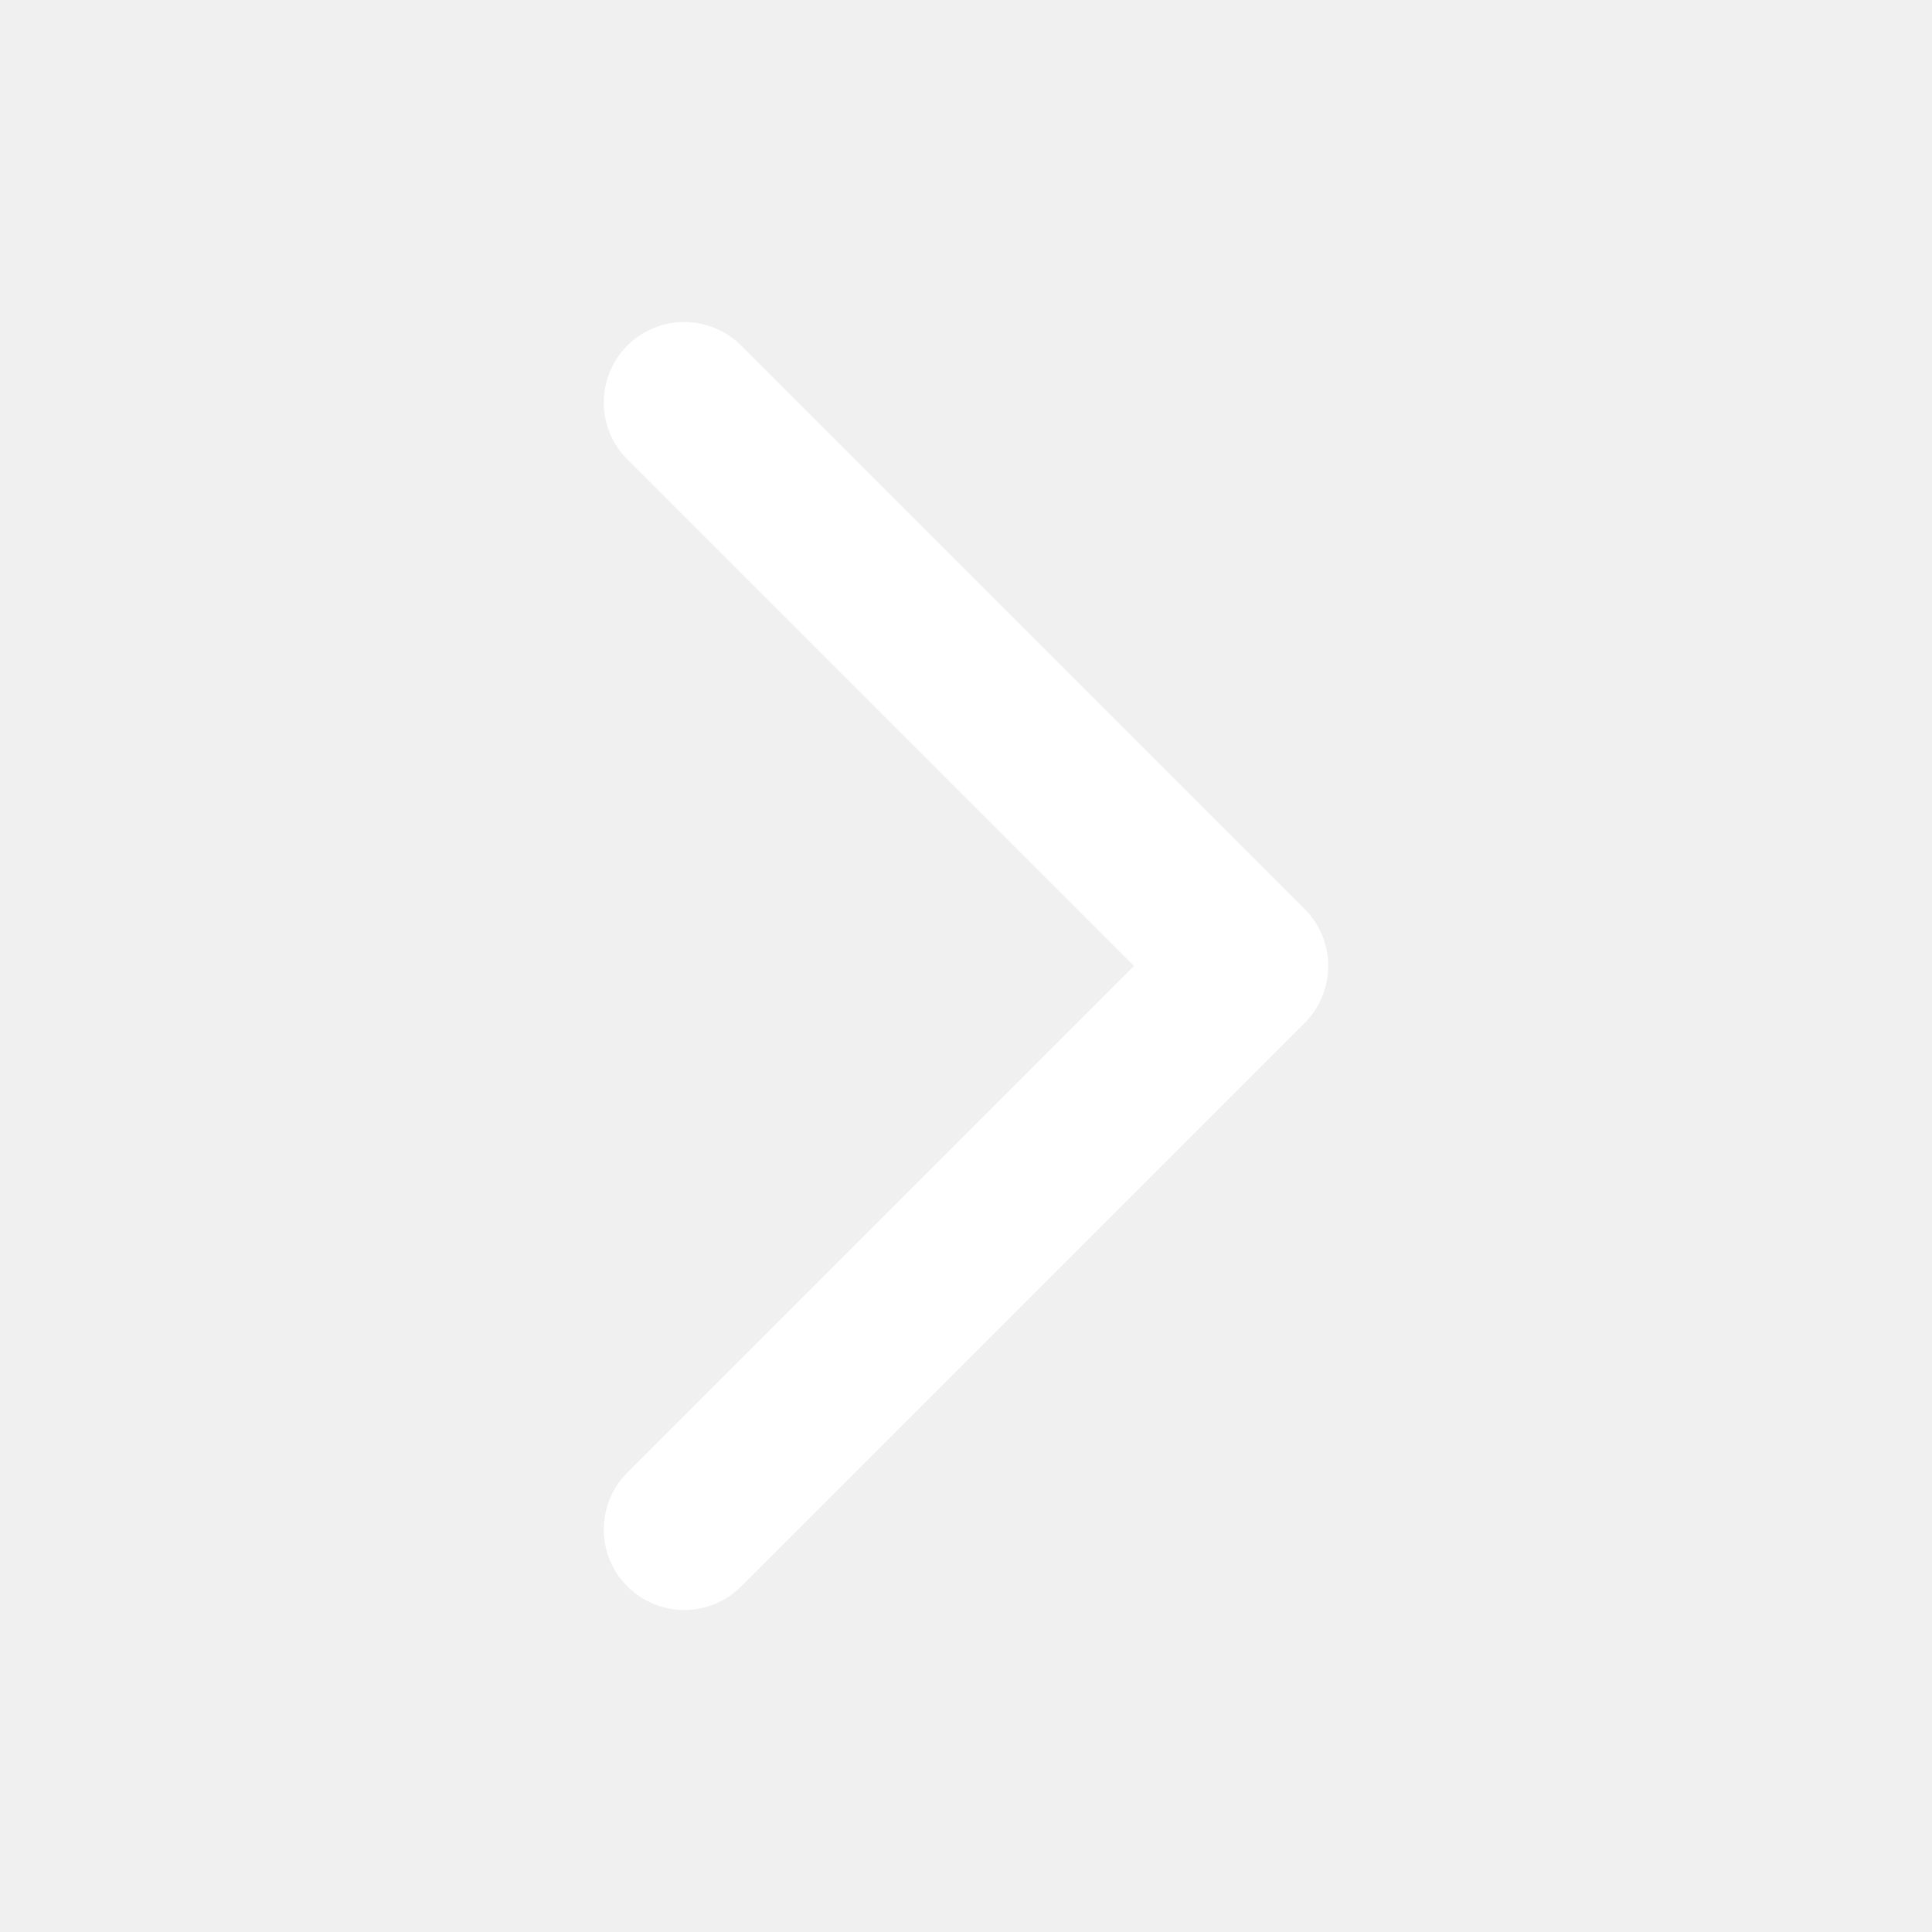
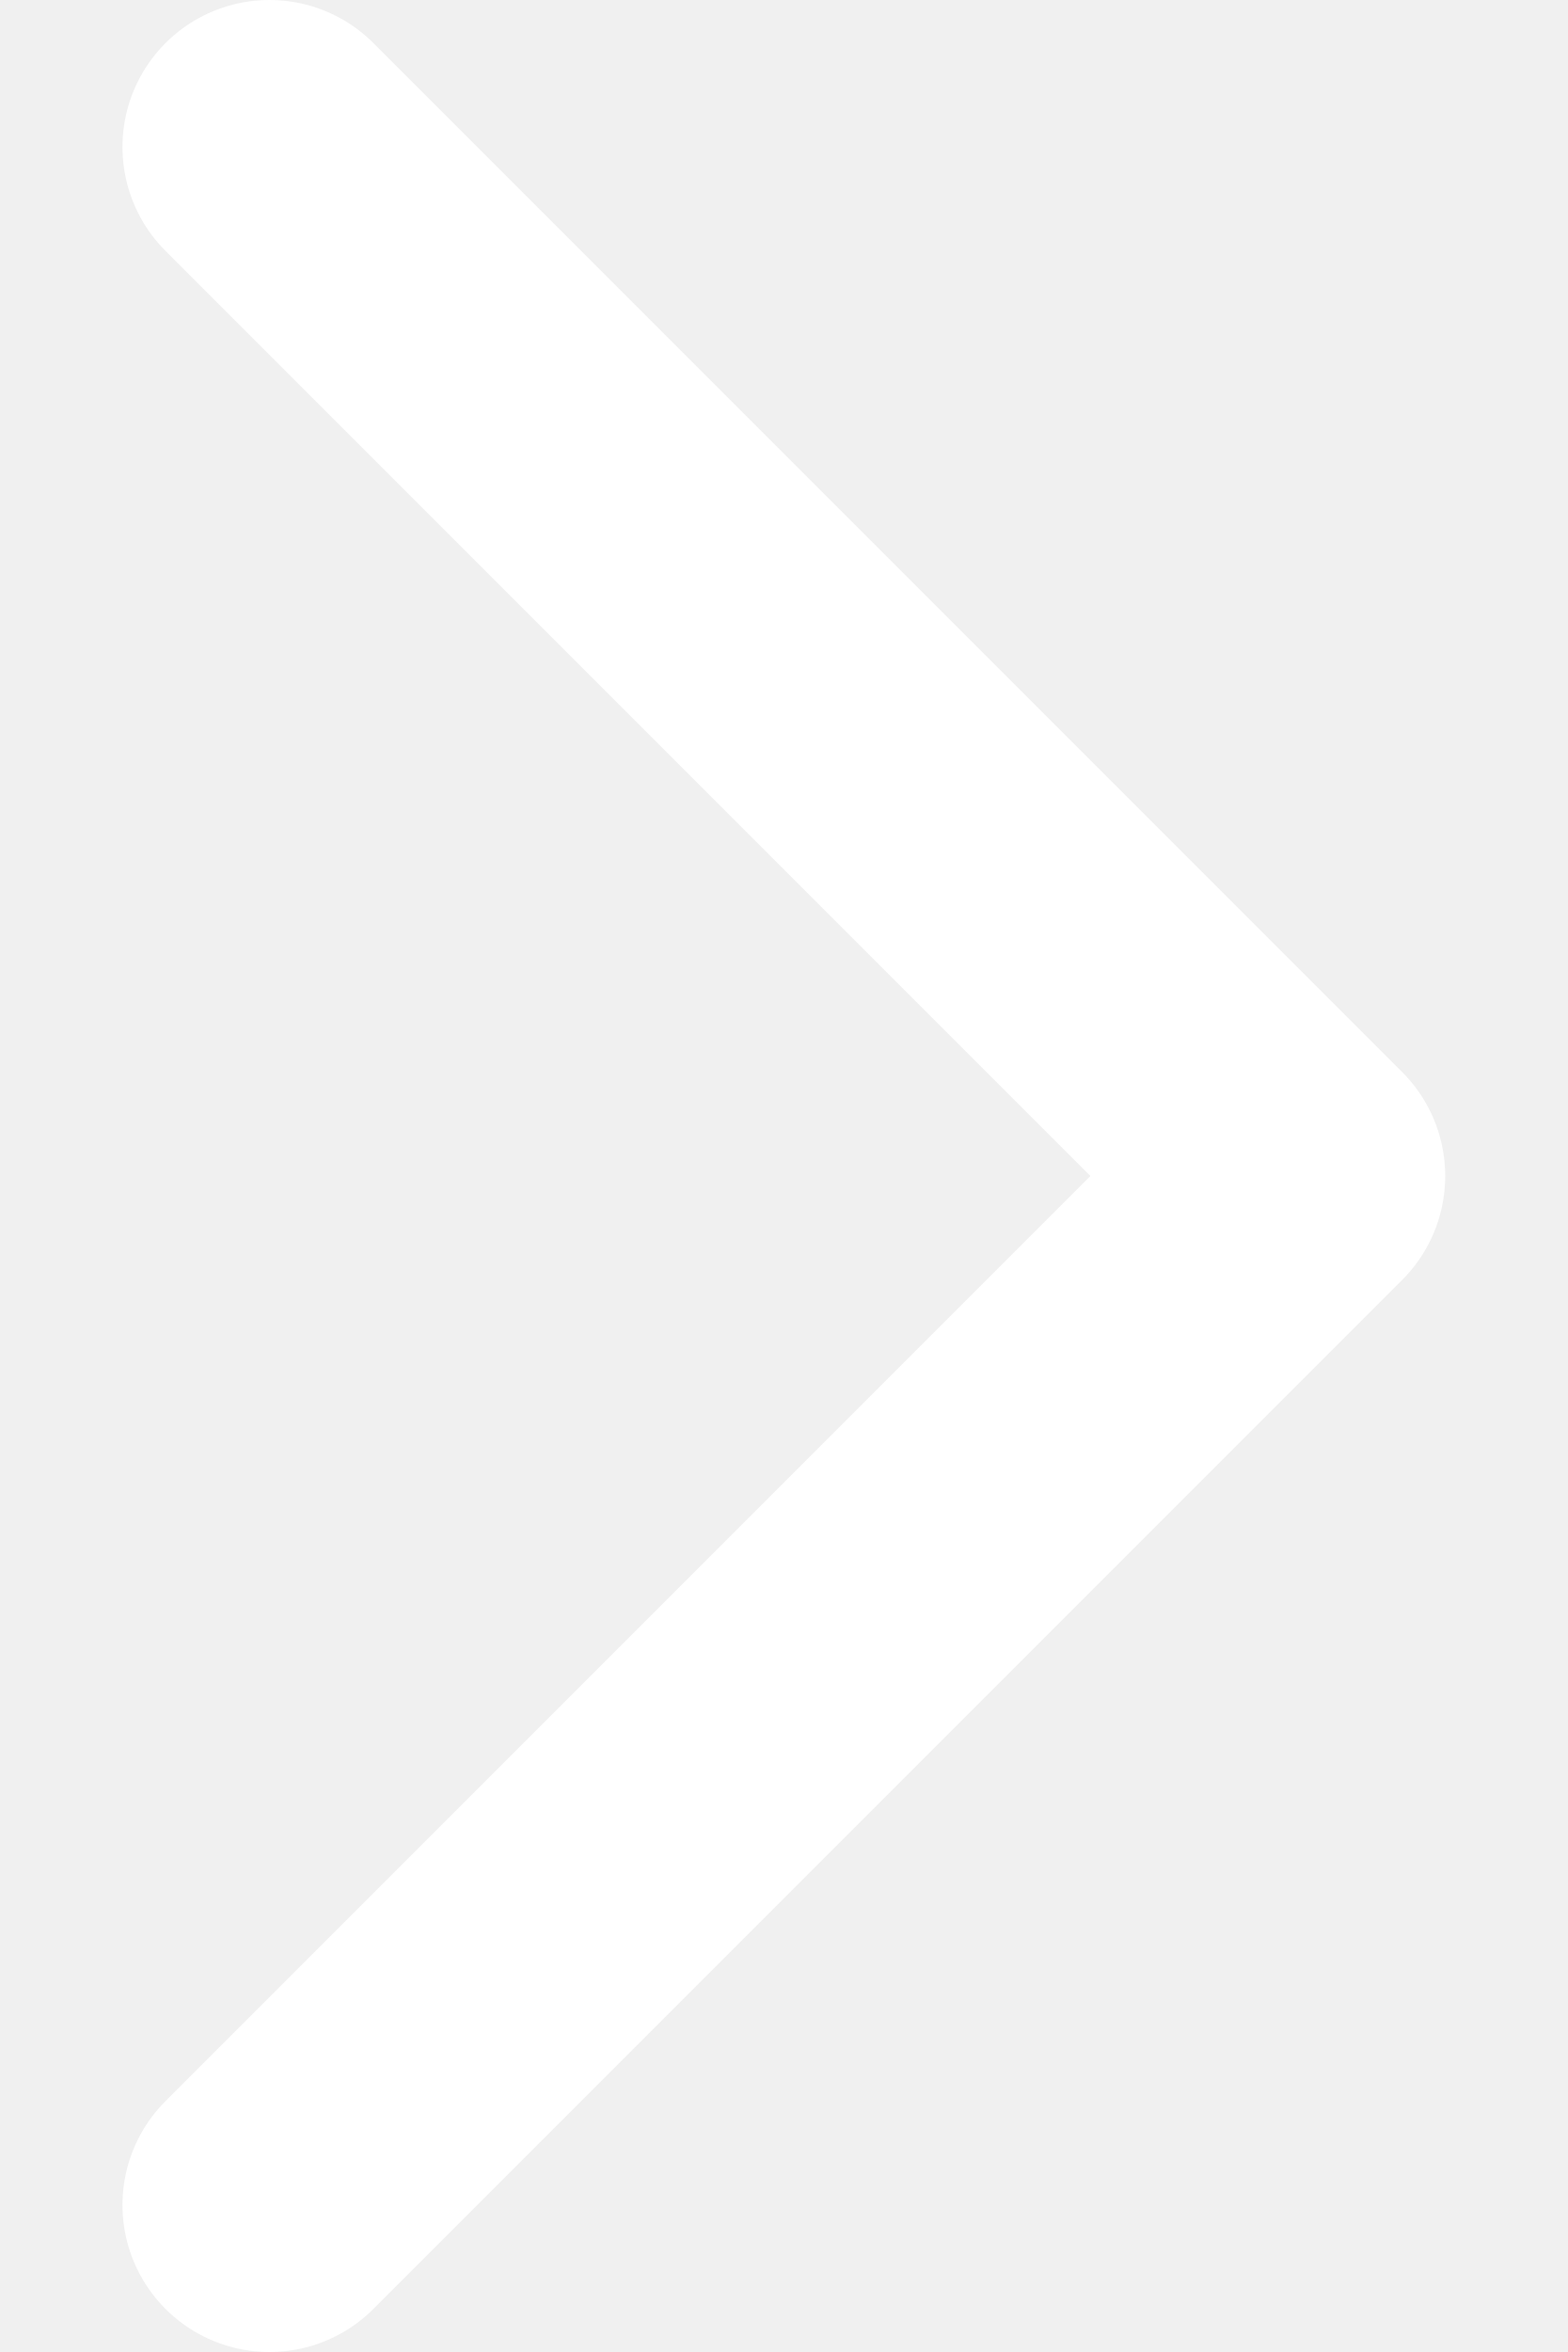
- <svg xmlns="http://www.w3.org/2000/svg" width="18" height="18" viewBox="0 0 18 18" fill="none">
-   <path d="M6.375 3.75L11.625 9L6.375 14.25" stroke="white" stroke-width="1.5" stroke-linecap="round" stroke-linejoin="round" />
+ <svg xmlns="http://www.w3.org/2000/svg" width="8" height="12" viewBox="0 0 8 12" fill="none">
+   <path d="M1.375 0.75L6.625 6L1.375 11.25" stroke="white" stroke-width="1.5" stroke-linecap="round" stroke-linejoin="round" />
</svg>
